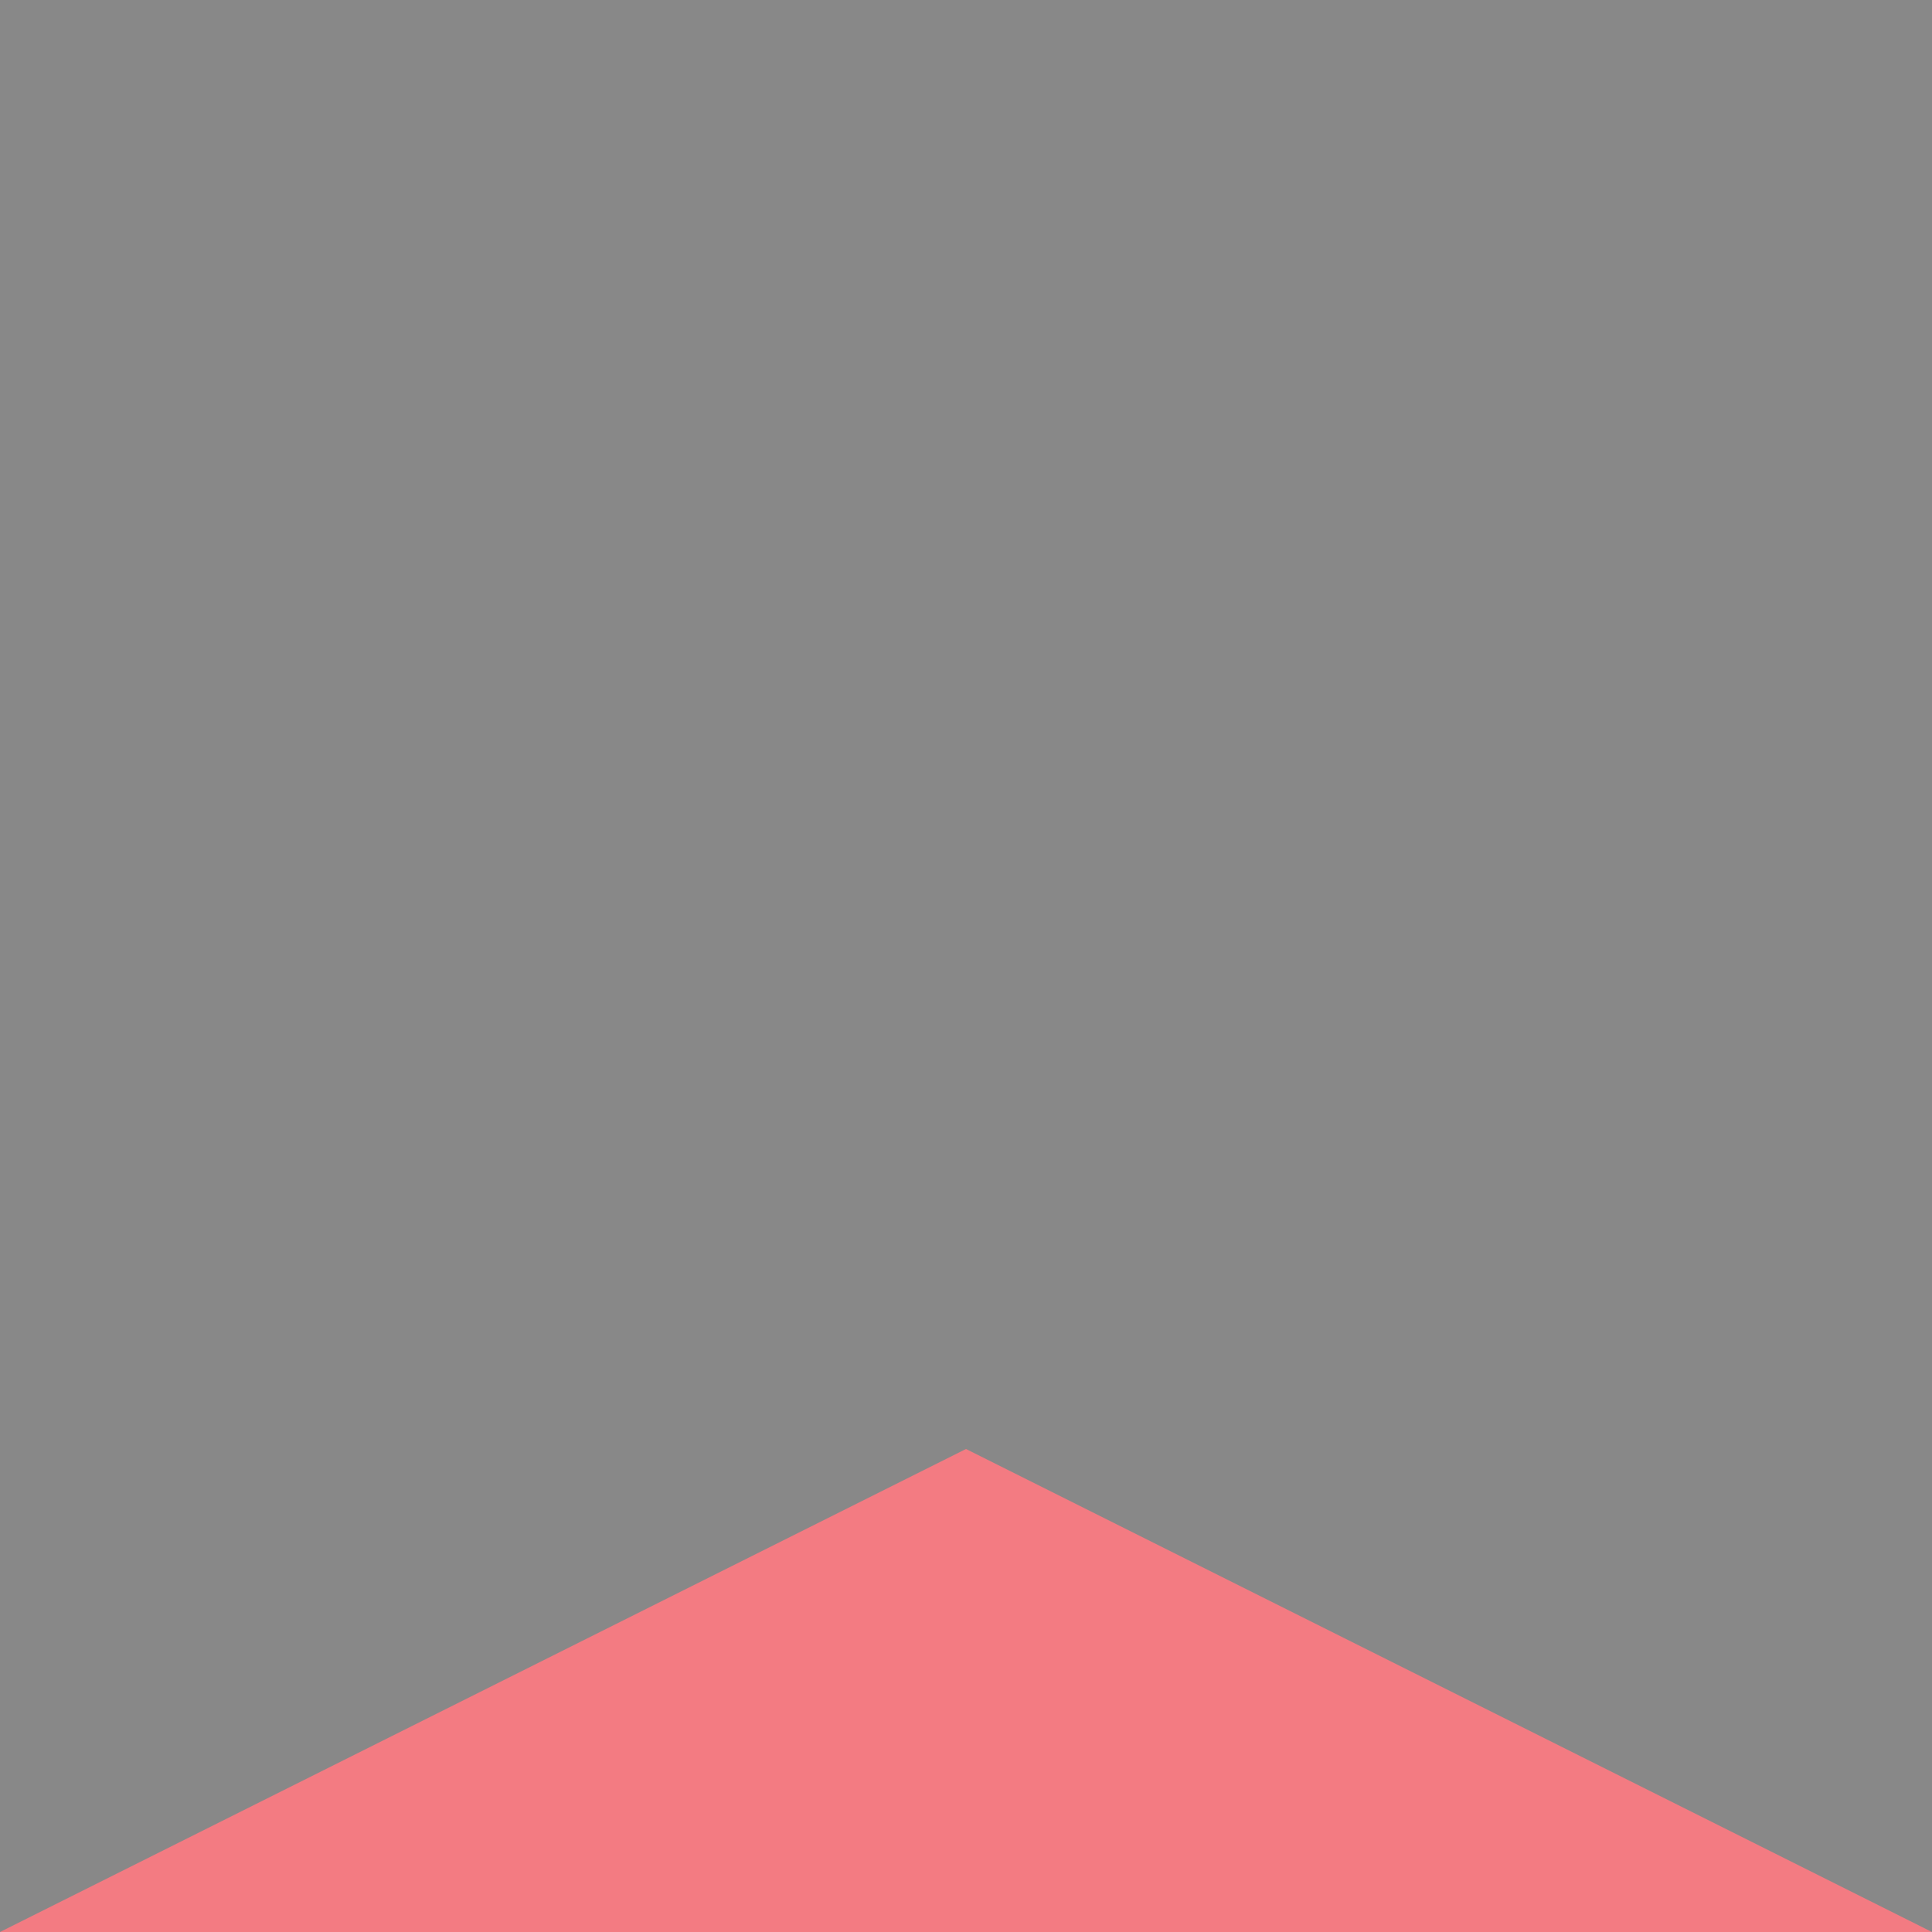
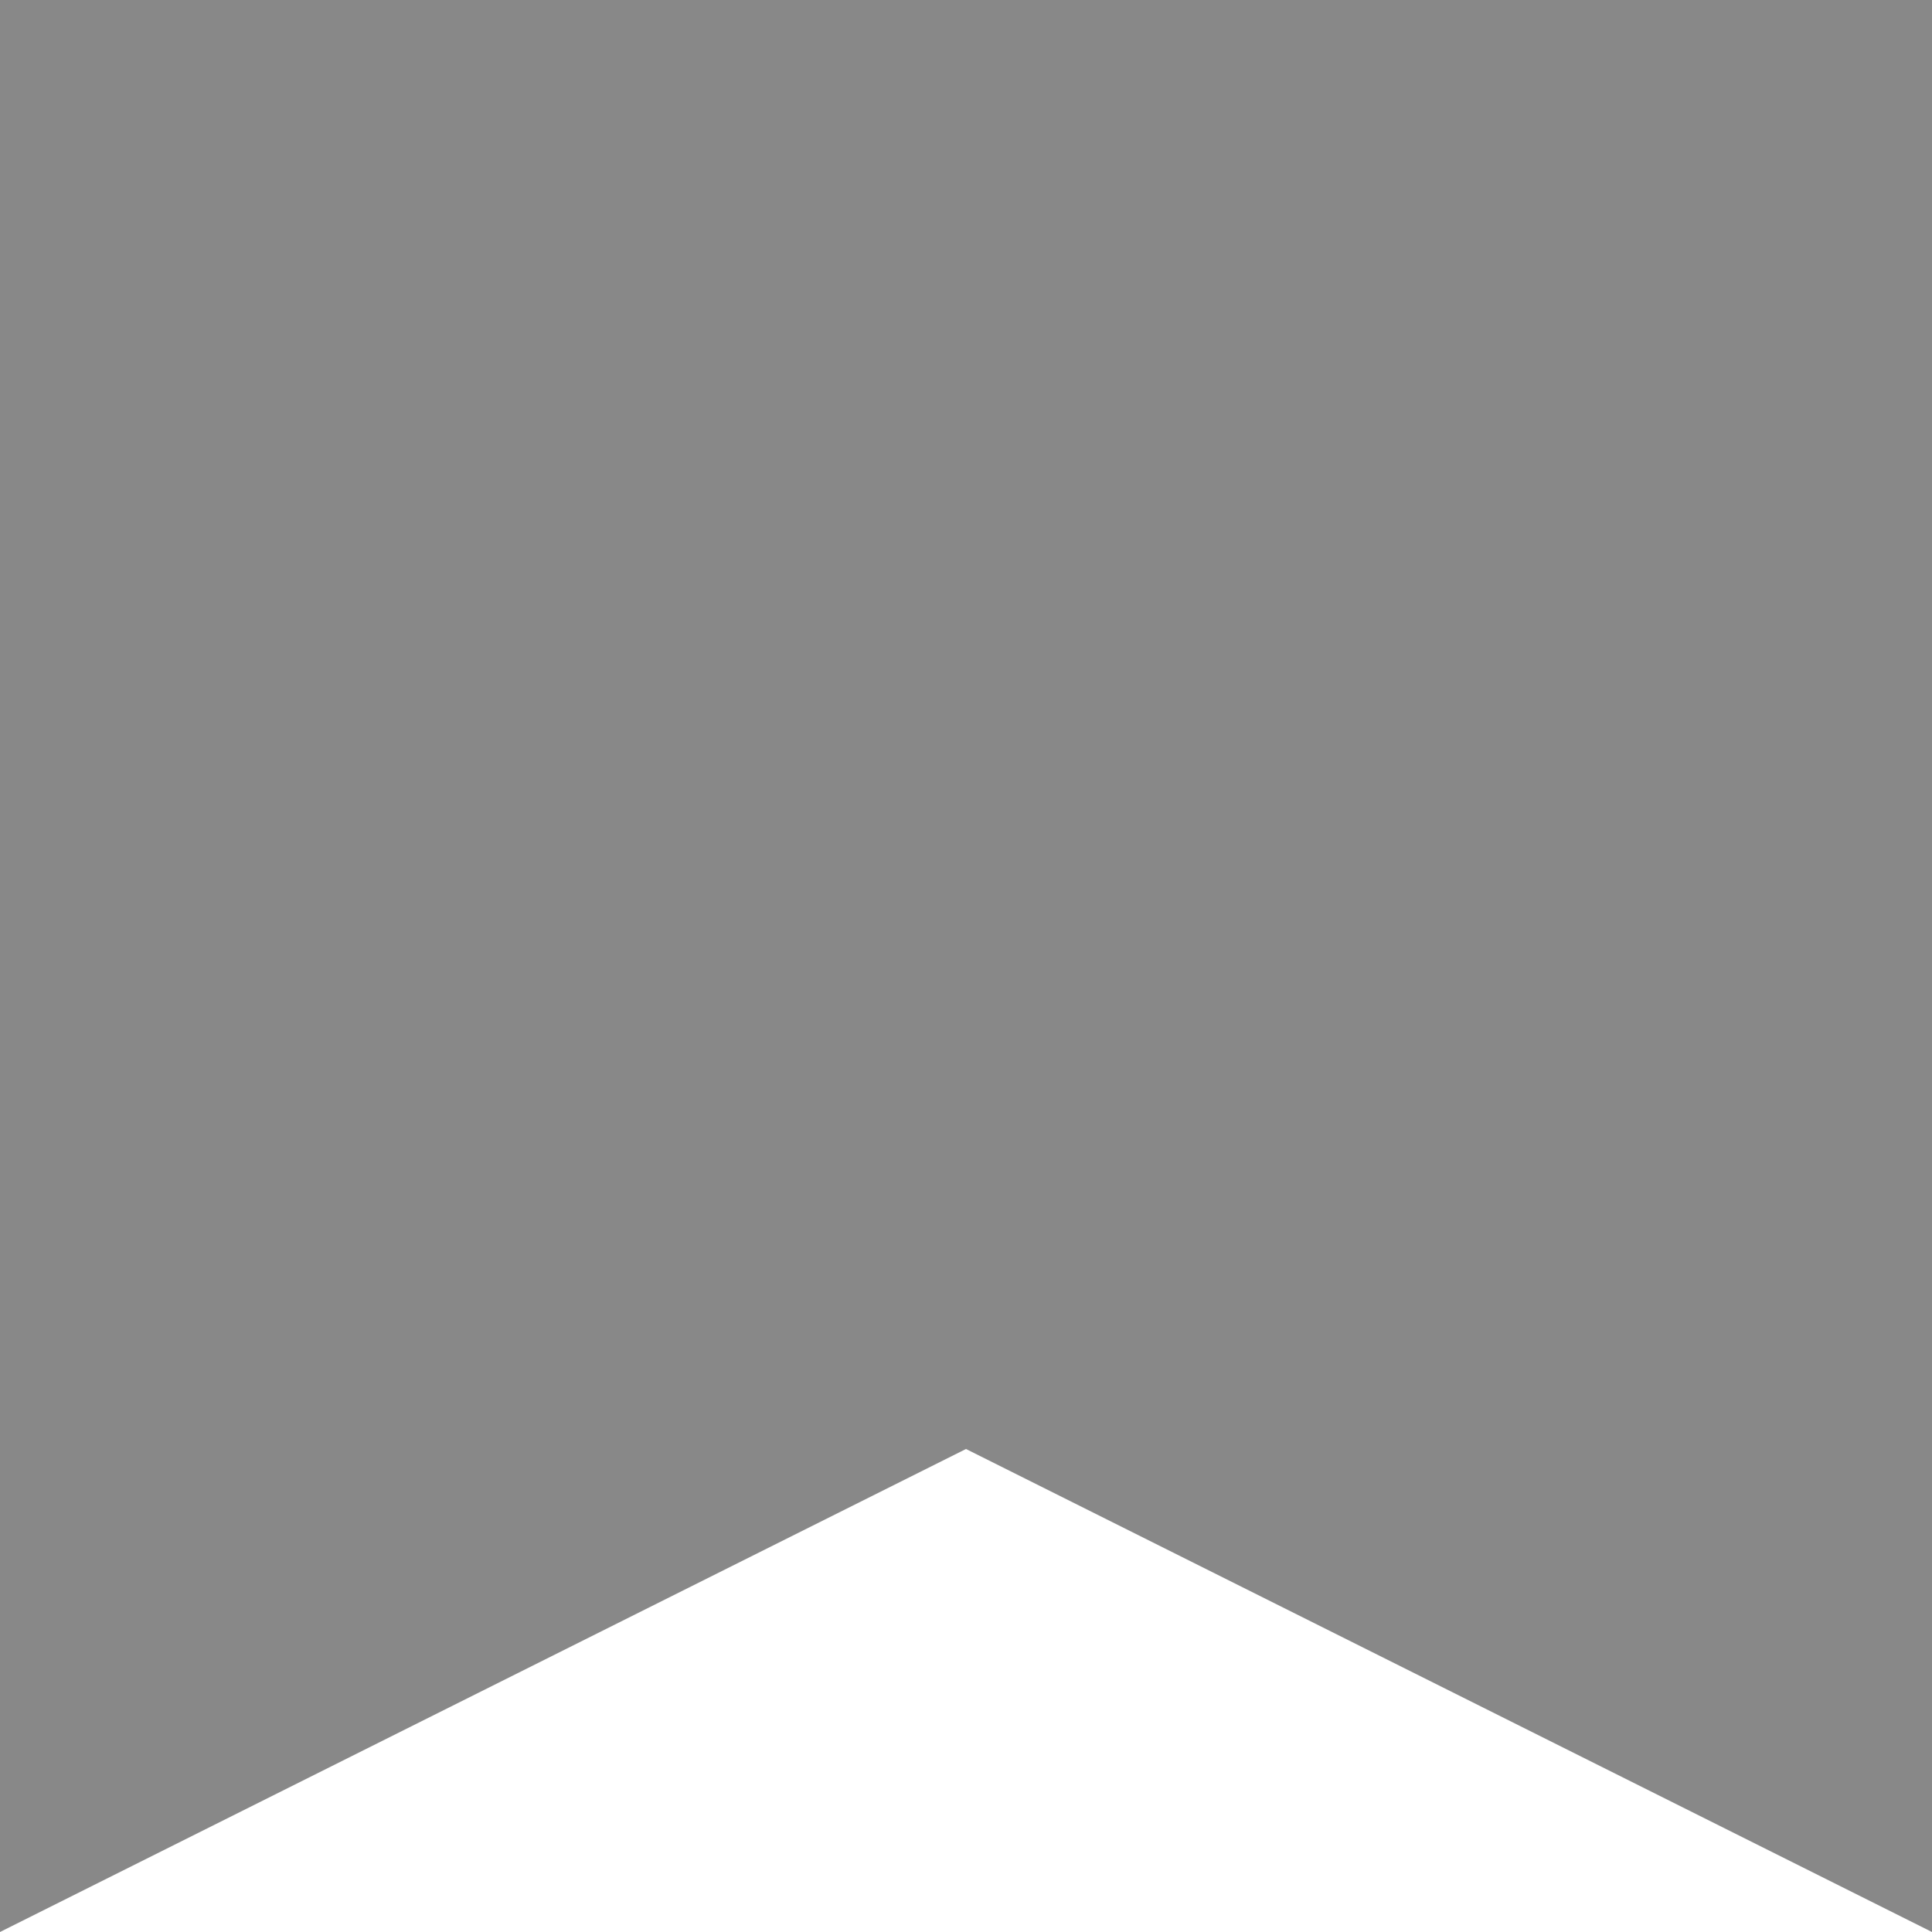
<svg xmlns="http://www.w3.org/2000/svg" version="1.1" id="layer1" x="0px" y="0px" viewBox="0 0 100 100" enable-background="new 0 0 100 100" xml:space="preserve">
  <g>
    <rect class="color1" fill="#888888" width="100" height="100" />
-     <polygon class="color0" fill="#F37B82" points="0,100 50,75 100,100  " />
+     <polygon class="color0" fill="#FFFFFF" points="0,100 50,75 100,100  " />
  </g>
</svg>
